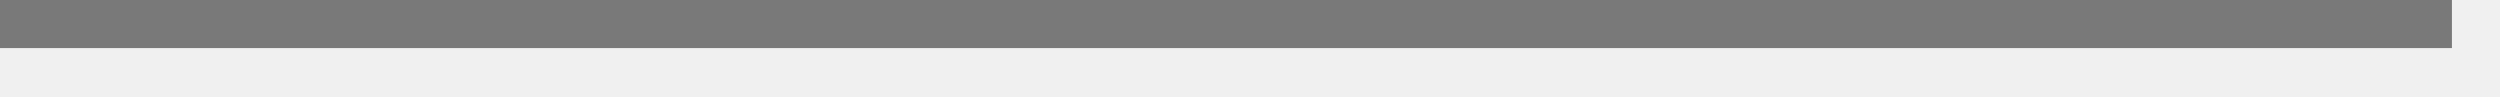
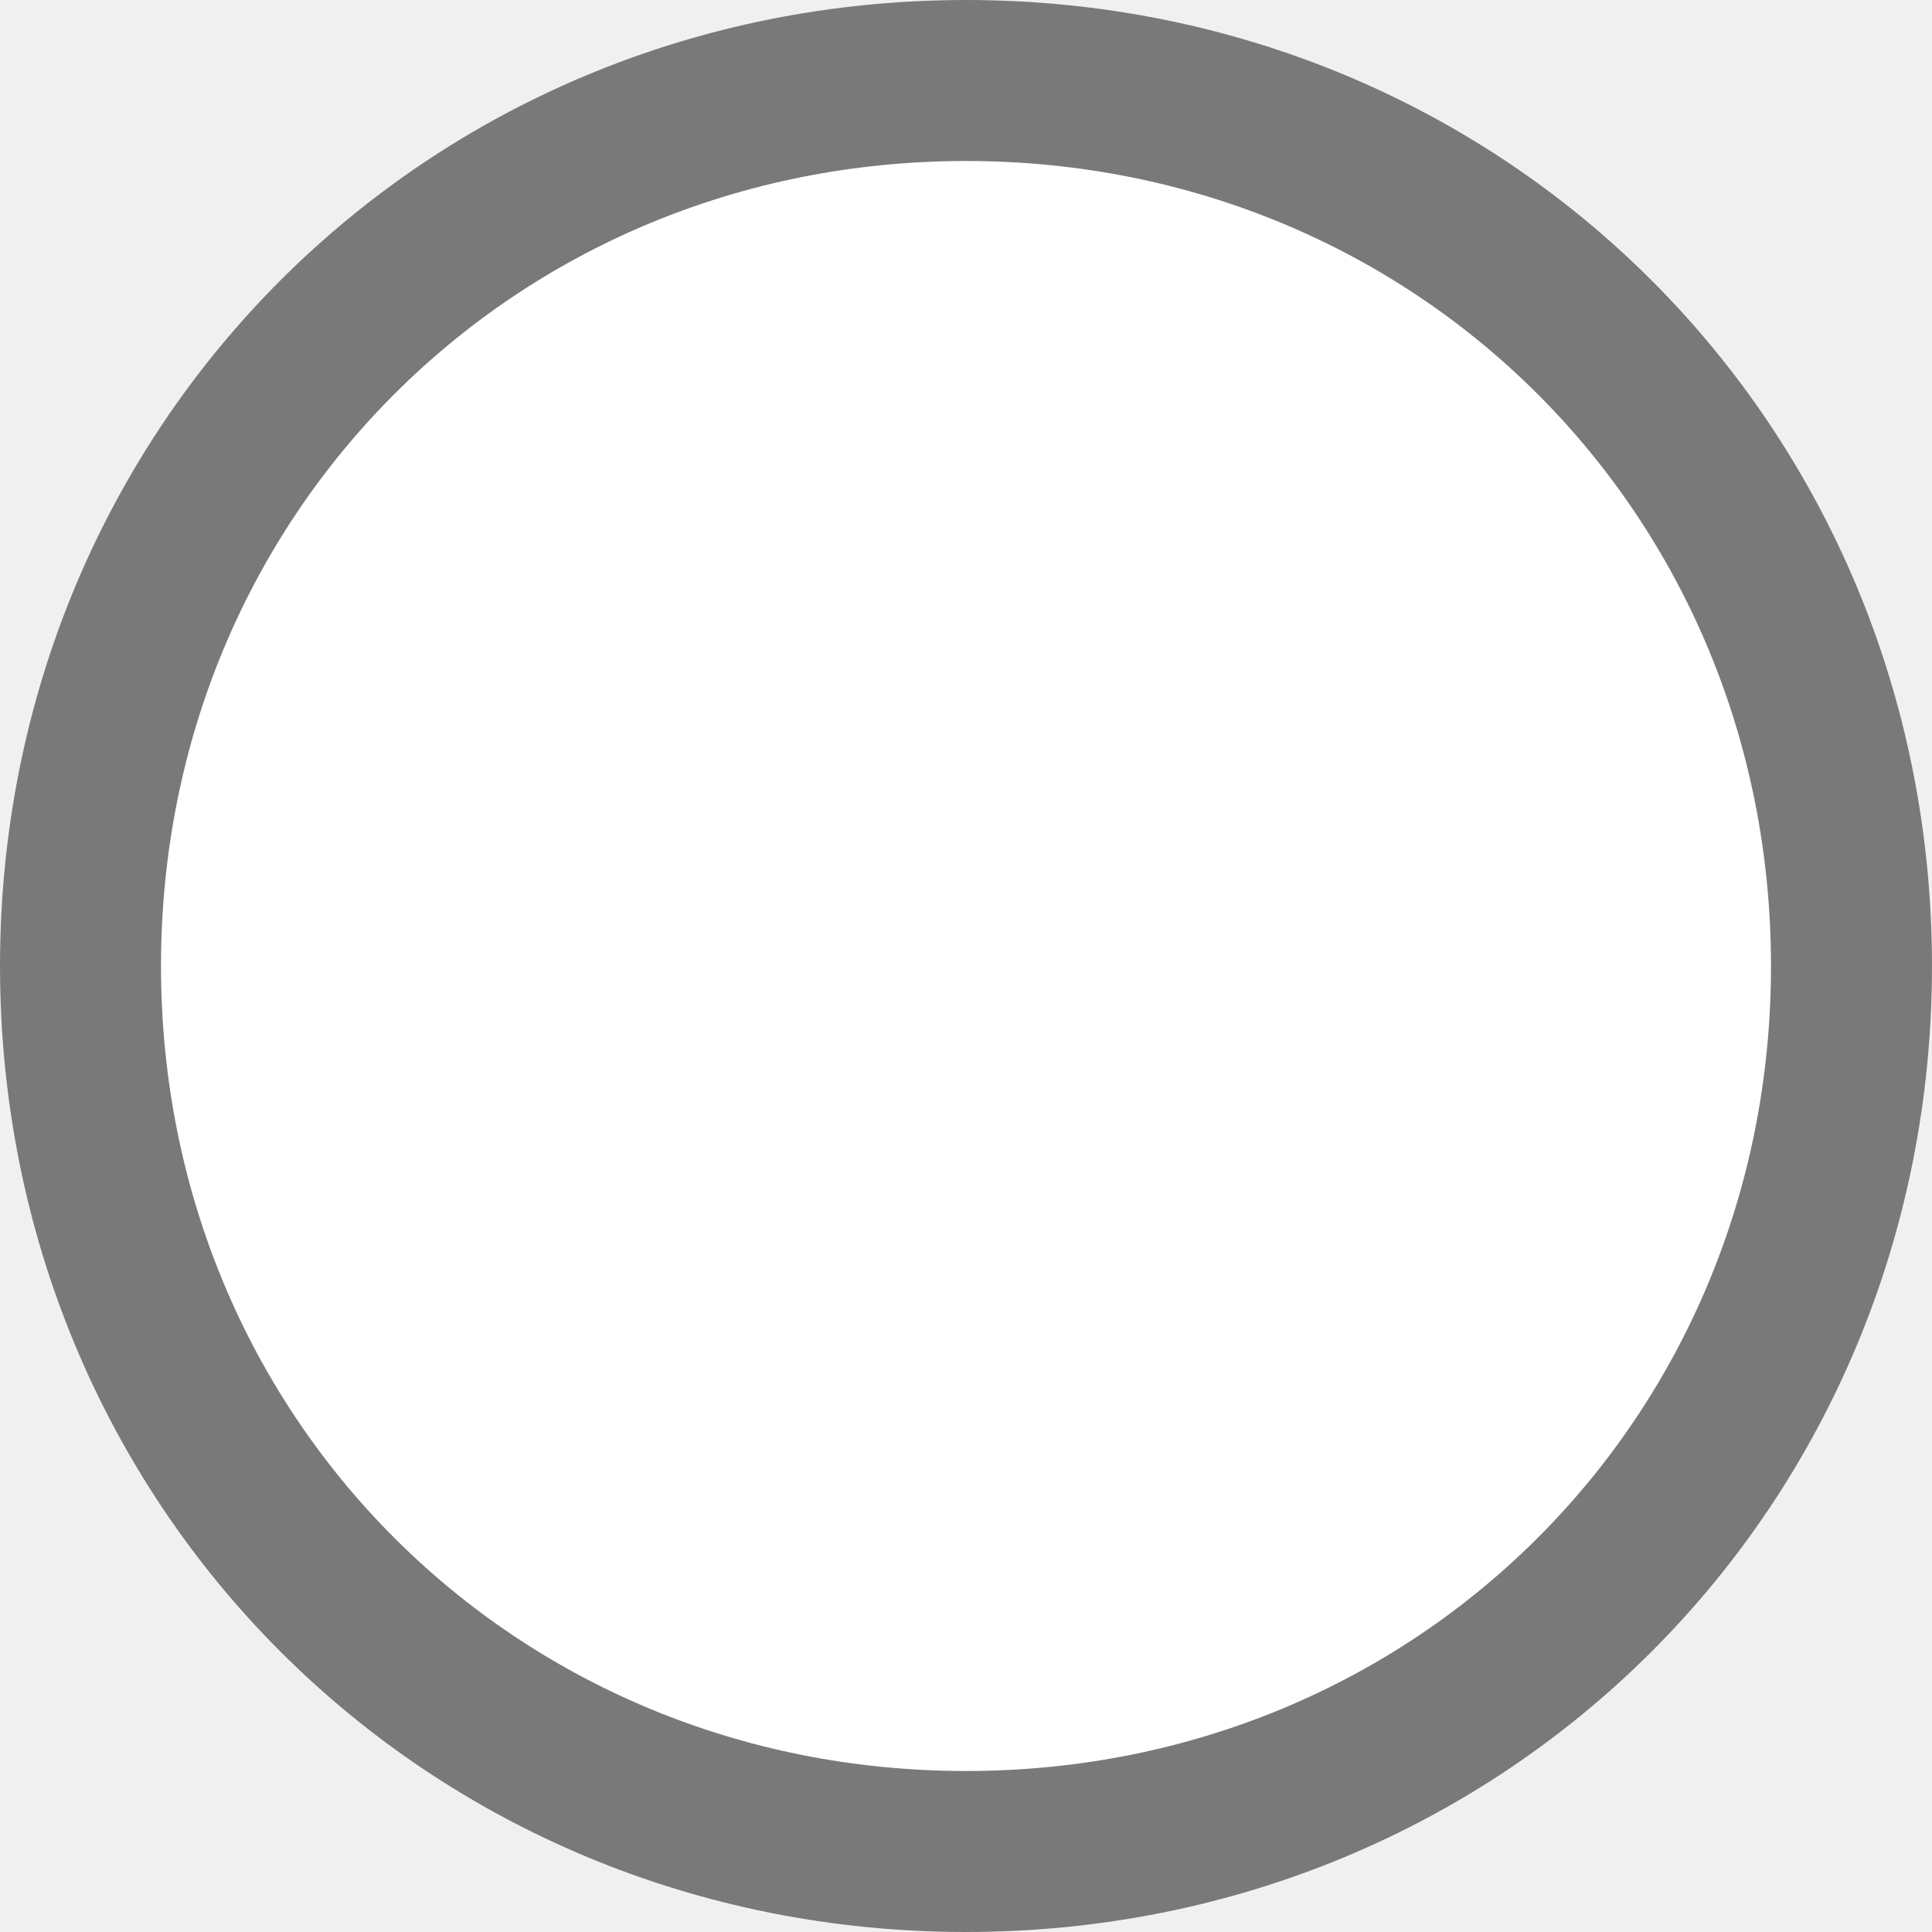
- <svg xmlns="http://www.w3.org/2000/svg" version="1.1" width="52px" height="2px">
-   <g transform="matrix(1 0 0 1 -553 -780 )">
-     <path d="M 553 780.5  L 604 780.5  " stroke-width="1" stroke="#797979" fill="none" />
-   </g>
+ <svg xmlns="http://www.w3.org/2000/svg" version="1.1" width="12px" height="12px" viewBox="340 856  12 12">
+   <path d="M 346 856  C 349.36 856  352 858.64  352 862  C 352 865.36  349.36 868  346 868  C 342.64 868  340 865.36  340 862  C 340 858.64  342.64 856  346 856  Z " fill-rule="nonzero" fill="#ffffff" stroke="none" />
+   <path d="M 346 856.5  C 349.08 856.5  351.5 858.92  351.5 862  C 351.5 865.08  349.08 867.5  346 867.5  C 342.92 867.5  340.5 865.08  340.5 862  C 340.5 858.92  342.92 856.5  346 856.5  Z " stroke-width="1" stroke="#797979" fill="none" />
</svg>
